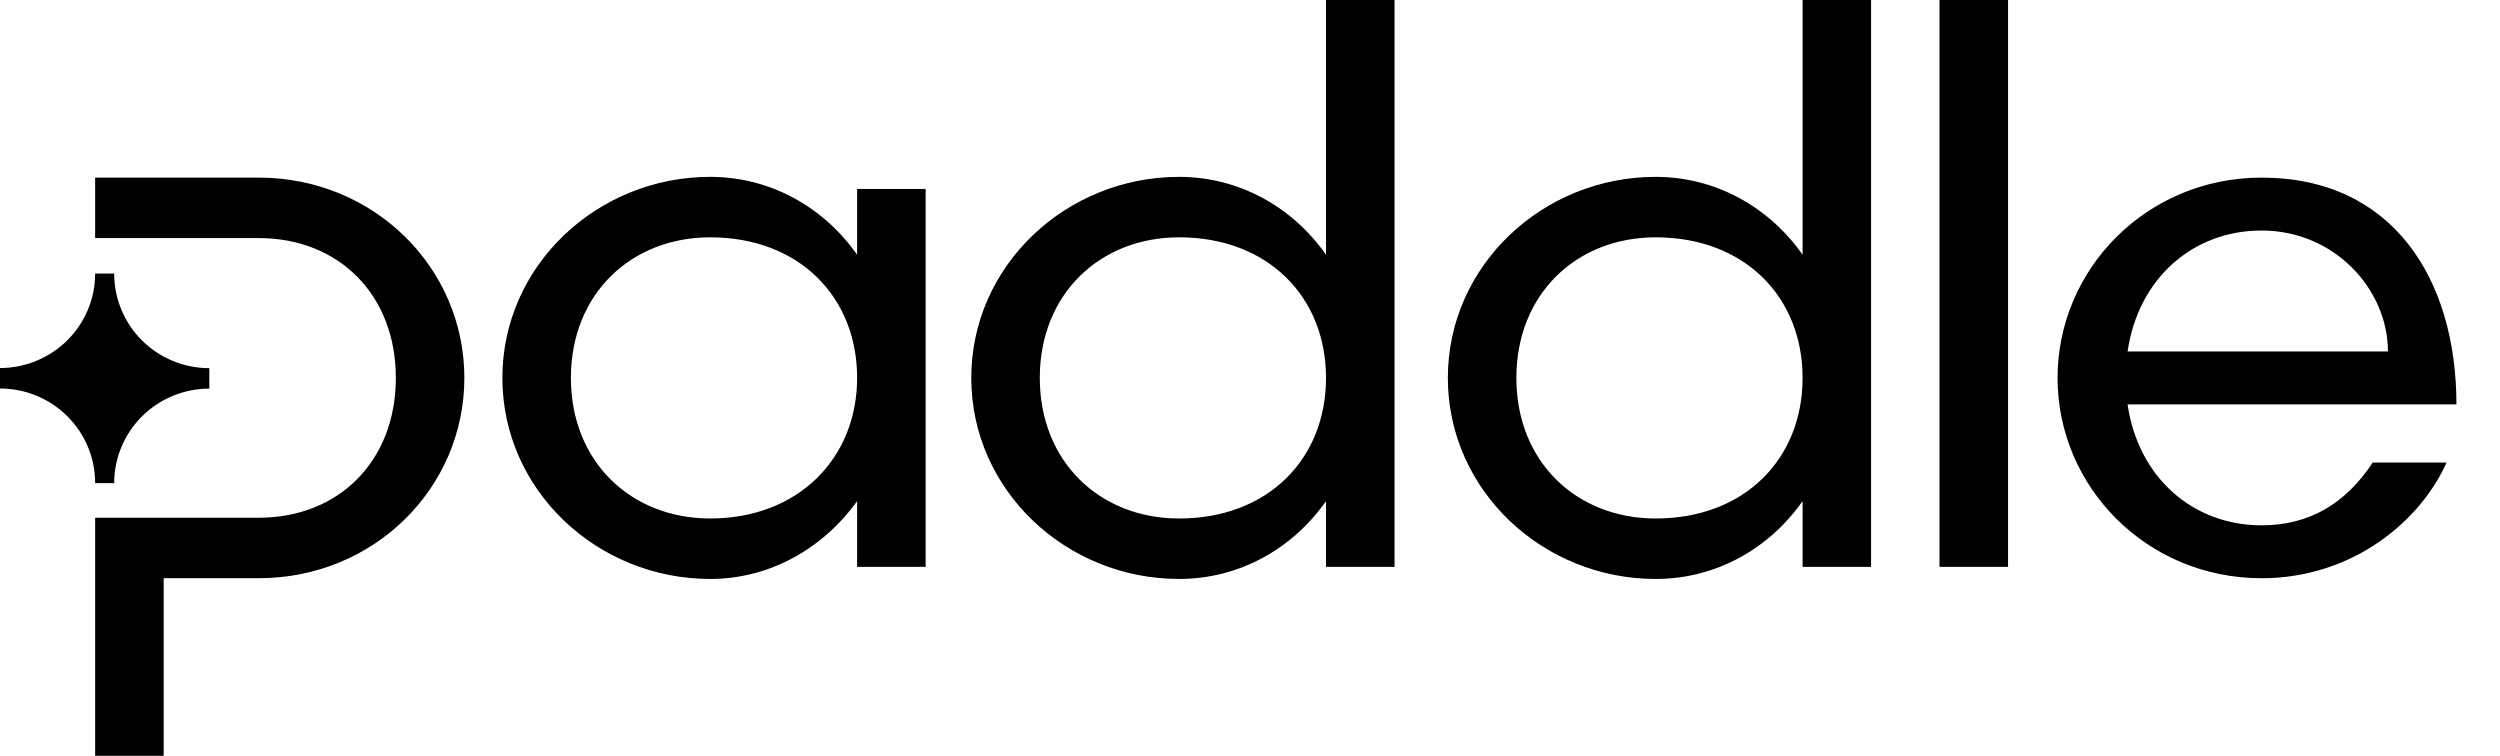
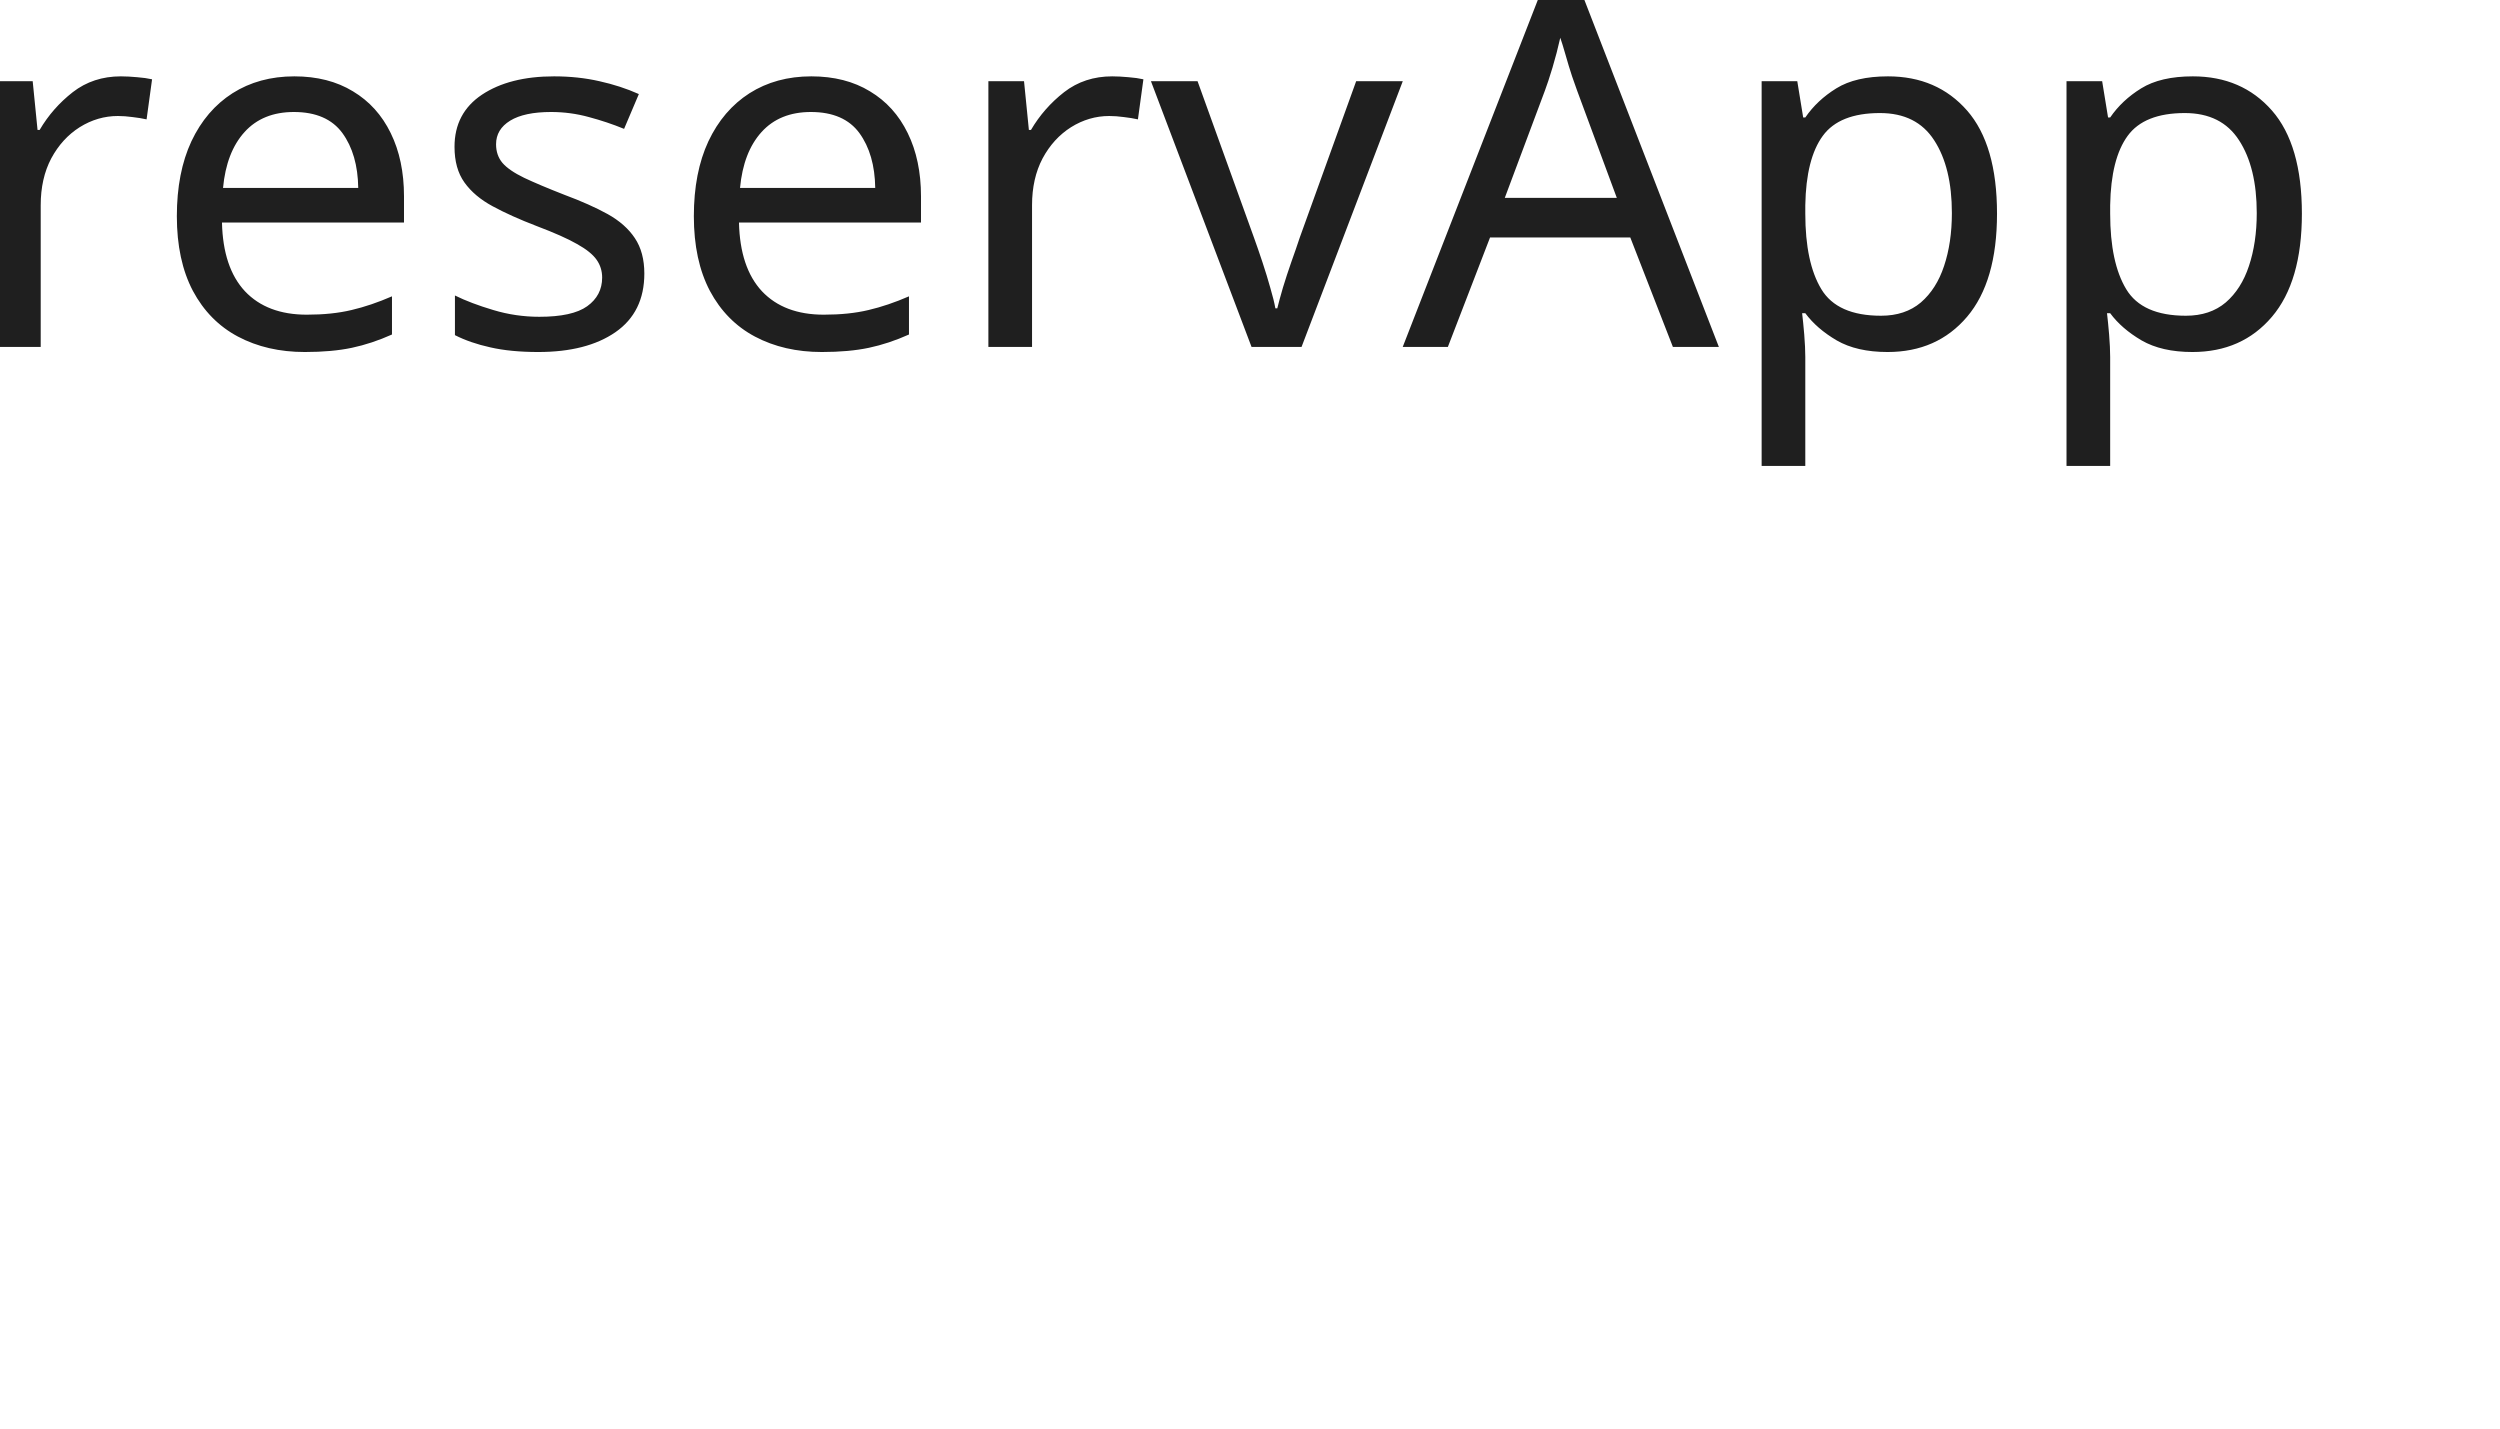
- <svg xmlns="http://www.w3.org/2000/svg" width="86" height="26" viewBox="0 0 86 26" fill="none">
-   <path fill-rule="evenodd" clip-rule="evenodd" d="M40.561 6.084C42.63 6.084 44.463 7.124 45.615 8.762V0H47.972V19.5H45.615V17.238C44.463 18.88 42.63 19.916 40.561 19.916C36.685 19.916 33.412 16.874 33.412 13C33.412 9.127 36.685 6.084 40.561 6.084ZM40.561 17.836C43.625 17.836 45.615 15.782 45.615 13C45.615 10.219 43.625 8.164 40.561 8.164C37.838 8.164 35.769 10.114 35.769 13C35.769 15.887 37.838 17.836 40.561 17.836ZM29.485 8.762C28.333 7.124 26.5 6.084 24.431 6.084C20.555 6.084 17.282 9.127 17.282 13C17.282 16.874 20.555 19.916 24.431 19.916C26.474 19.916 28.304 18.879 29.485 17.238V19.5H31.842V6.5H29.485V8.762ZM29.485 13C29.485 15.756 27.468 17.836 24.431 17.836C21.708 17.836 19.639 15.887 19.639 13C19.639 10.114 21.708 8.164 24.431 8.164C27.495 8.164 29.485 10.218 29.485 13ZM0 12.66V13.364C0.43 13.364 0.856 13.448 1.254 13.612C1.651 13.775 2.012 14.015 2.316 14.318C2.62 14.62 2.861 14.979 3.025 15.373C3.189 15.768 3.274 16.191 3.273 16.619H3.928C3.928 15.757 4.273 14.93 4.887 14.321C5.501 13.711 6.333 13.369 7.201 13.368V12.665C6.771 12.665 6.345 12.581 5.948 12.417C5.55 12.253 5.189 12.014 4.885 11.711C4.581 11.409 4.34 11.05 4.176 10.655C4.012 10.261 3.928 9.838 3.928 9.41H3.273C3.273 10.272 2.928 11.099 2.314 11.708C1.7 12.318 0.868 12.66 0 12.66ZM8.903 8.19H3.273V6.11H8.903C12.857 6.11 15.974 9.205 15.974 13C15.974 16.796 12.857 19.89 8.903 19.89H5.63V26H3.273V17.81H8.903C11.653 17.81 13.617 15.861 13.617 13C13.617 10.14 11.652 8.19 8.903 8.19ZM62.009 8.762C60.856 7.124 59.023 6.084 56.955 6.084C53.079 6.084 49.806 9.127 49.806 13C49.806 16.874 53.079 19.916 56.955 19.916C59.023 19.916 60.856 18.88 62.009 17.238V19.5H64.365V0H62.009V8.762ZM62.009 13C62.009 15.782 60.018 17.836 56.955 17.836C54.231 17.836 52.163 15.887 52.163 13C52.163 10.114 54.231 8.164 56.955 8.164C60.018 8.164 62.009 10.219 62.009 13ZM66.719 19.5V0H69.077V19.5H66.719ZM84.501 13.911C84.501 9.621 82.327 6.11 77.798 6.11C73.844 6.11 70.78 9.258 70.78 13.001C70.78 16.744 73.844 19.891 77.798 19.891C80.94 19.891 83.27 17.915 84.16 15.912H81.621C80.678 17.342 79.422 18.071 77.798 18.071C75.441 18.071 73.555 16.432 73.189 13.911H84.501ZM77.798 7.93C80.311 7.93 82.145 9.958 82.145 12.091H73.189C73.555 9.572 75.441 7.93 77.798 7.93Z" fill="black" />
+ <svg xmlns="http://www.w3.org/2000/svg" width="700" height="400" viewBox="0 0 185.208 105.833" version="1.1" id="svg1" xml:space="preserve">
+   <defs id="defs1" />
+   <g id="layer1">
+     <text xml:space="preserve" style="font-style:normal;font-variant:normal;font-weight:normal;font-stretch:normal;font-size:36.721px;font-family:Montserrat;-inkscape-font-specification:Montserrat;writing-mode:lr-tb;direction:ltr;fill:#1f1f1f;fill-opacity:1;stroke-width:0.675" x="-3.342" y="25.705" id="text1">
+       <tspan id="tspan1" style="font-style:normal;font-variant:normal;font-weight:500;font-stretch:normal;font-size:36.721px;font-family:Montserrat;-inkscape-font-specification:'Montserrat Medium';opacity:1;fill:#1f1f1f;fill-opacity:1;stroke-width:0.675" x="-3.342" y="25.705">reservApp</tspan>
+     </text>
+   </g>
</svg>
